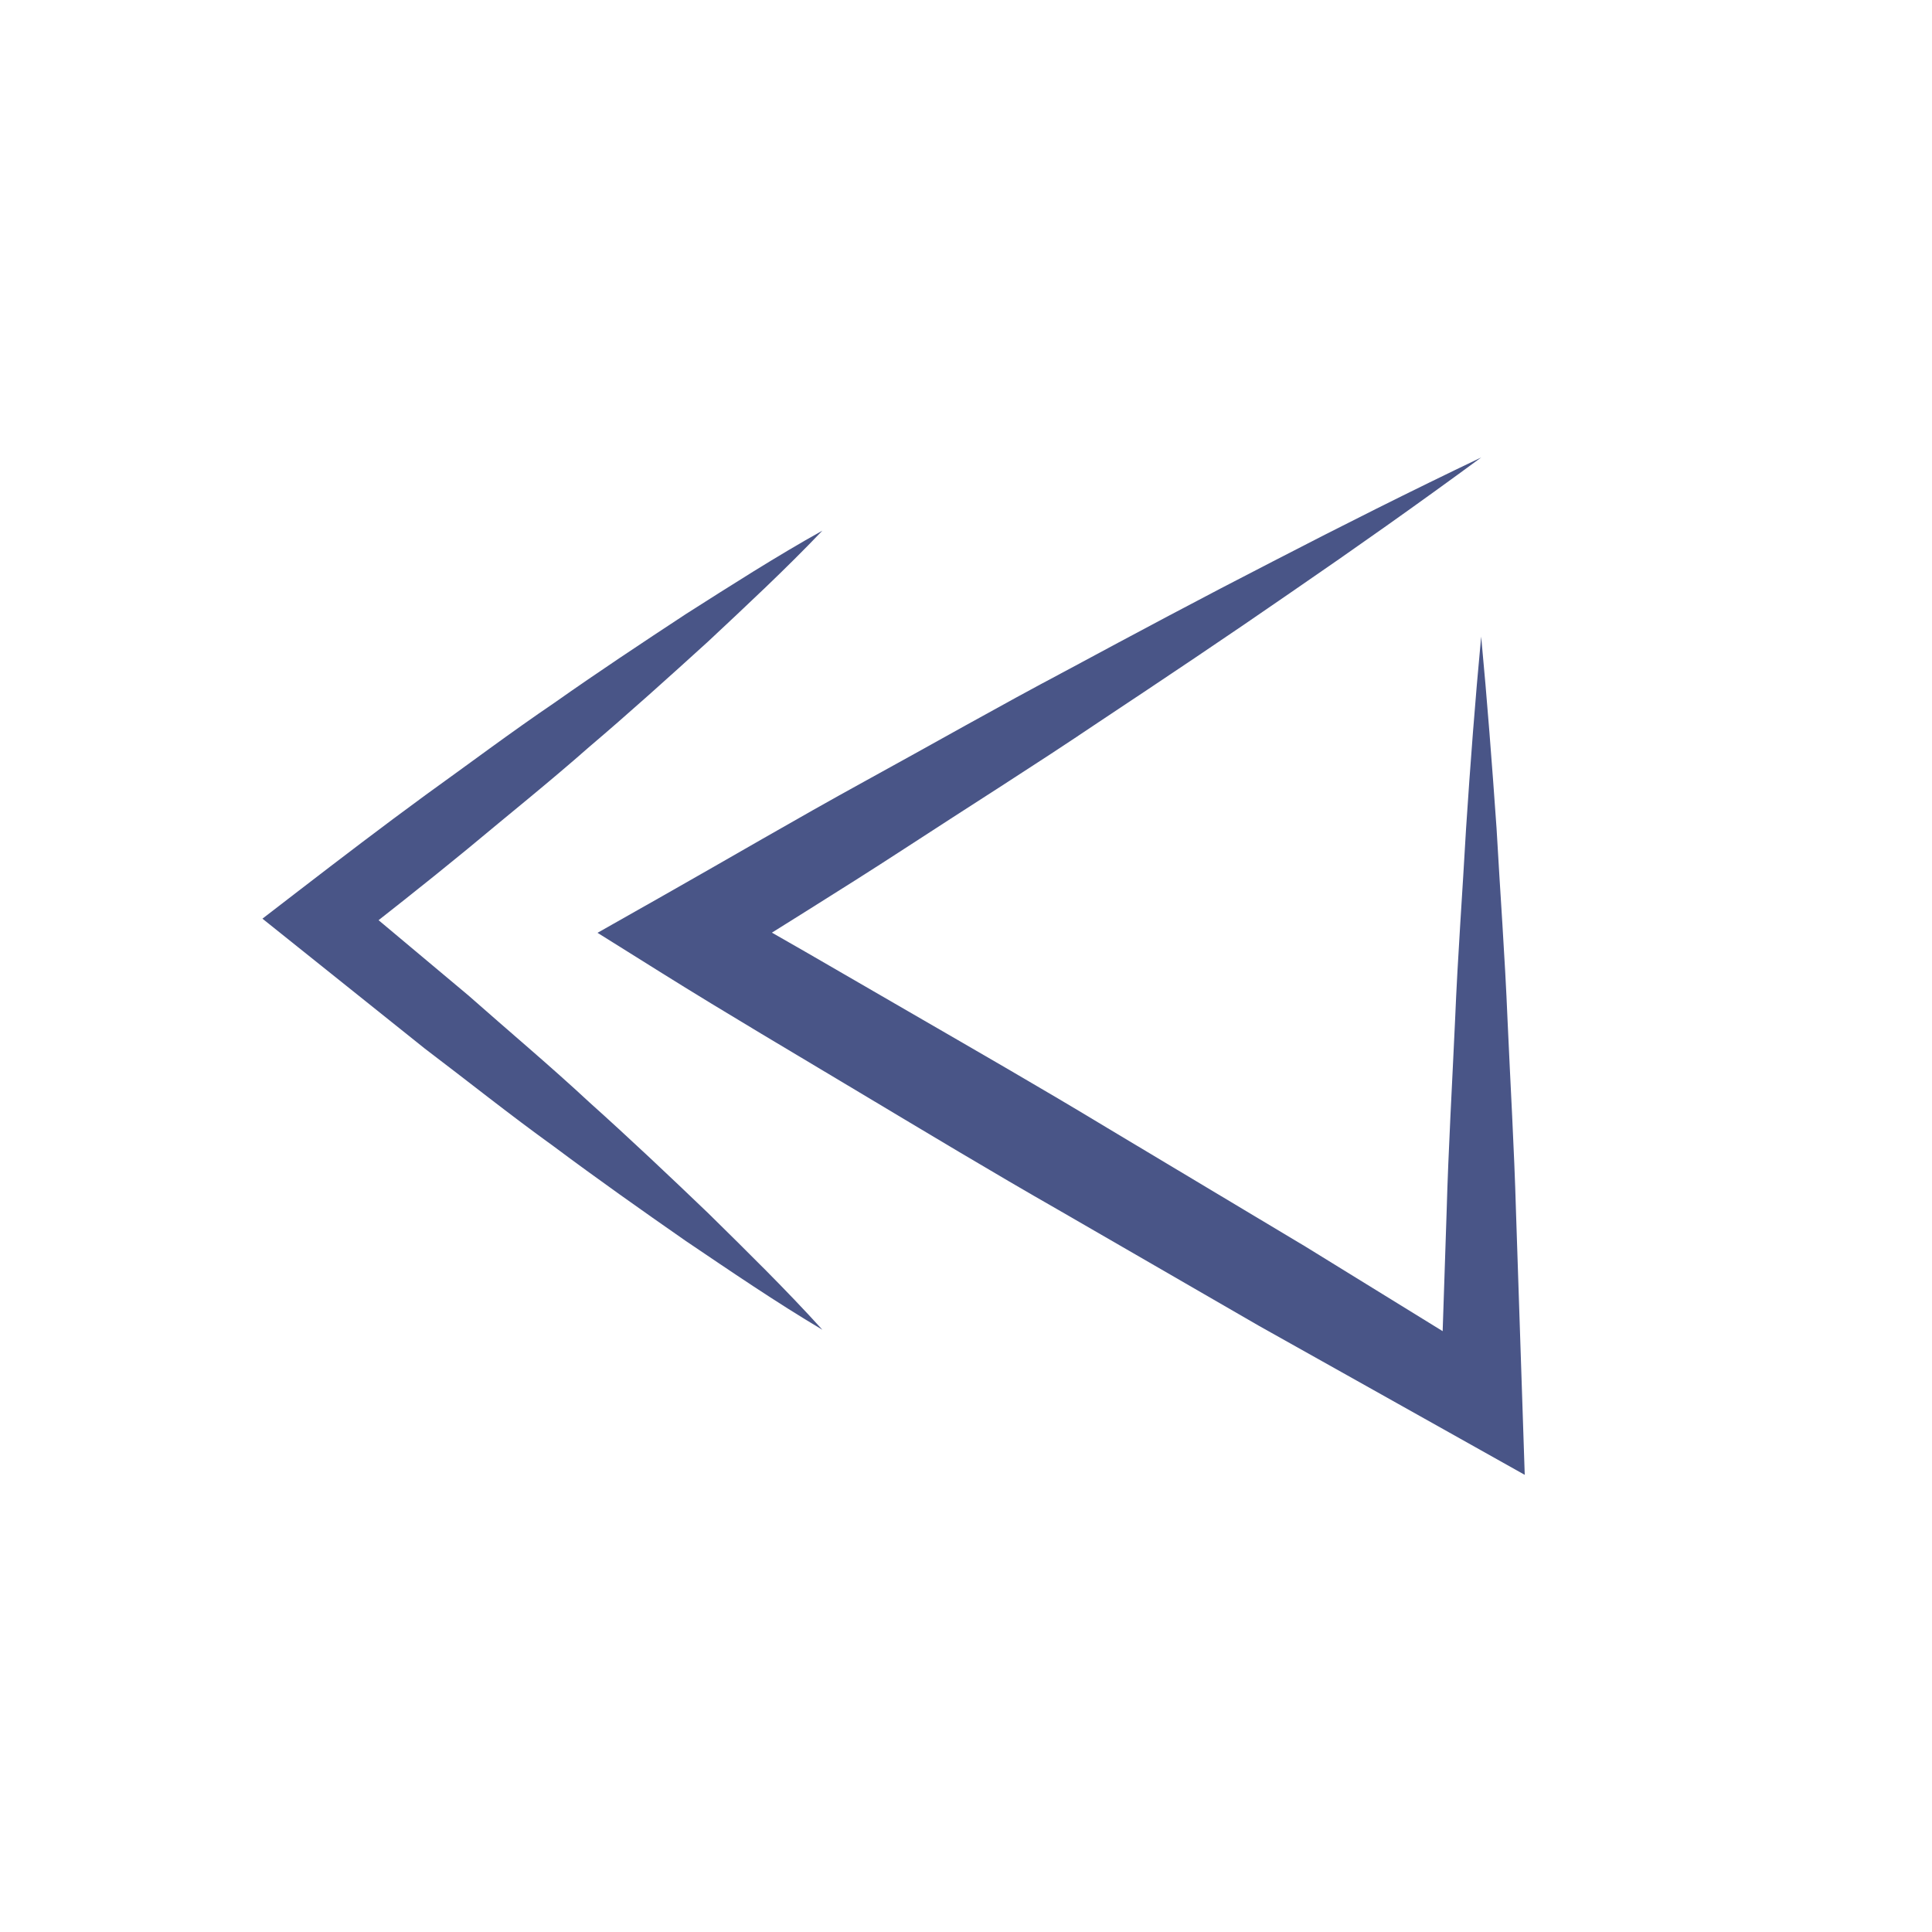
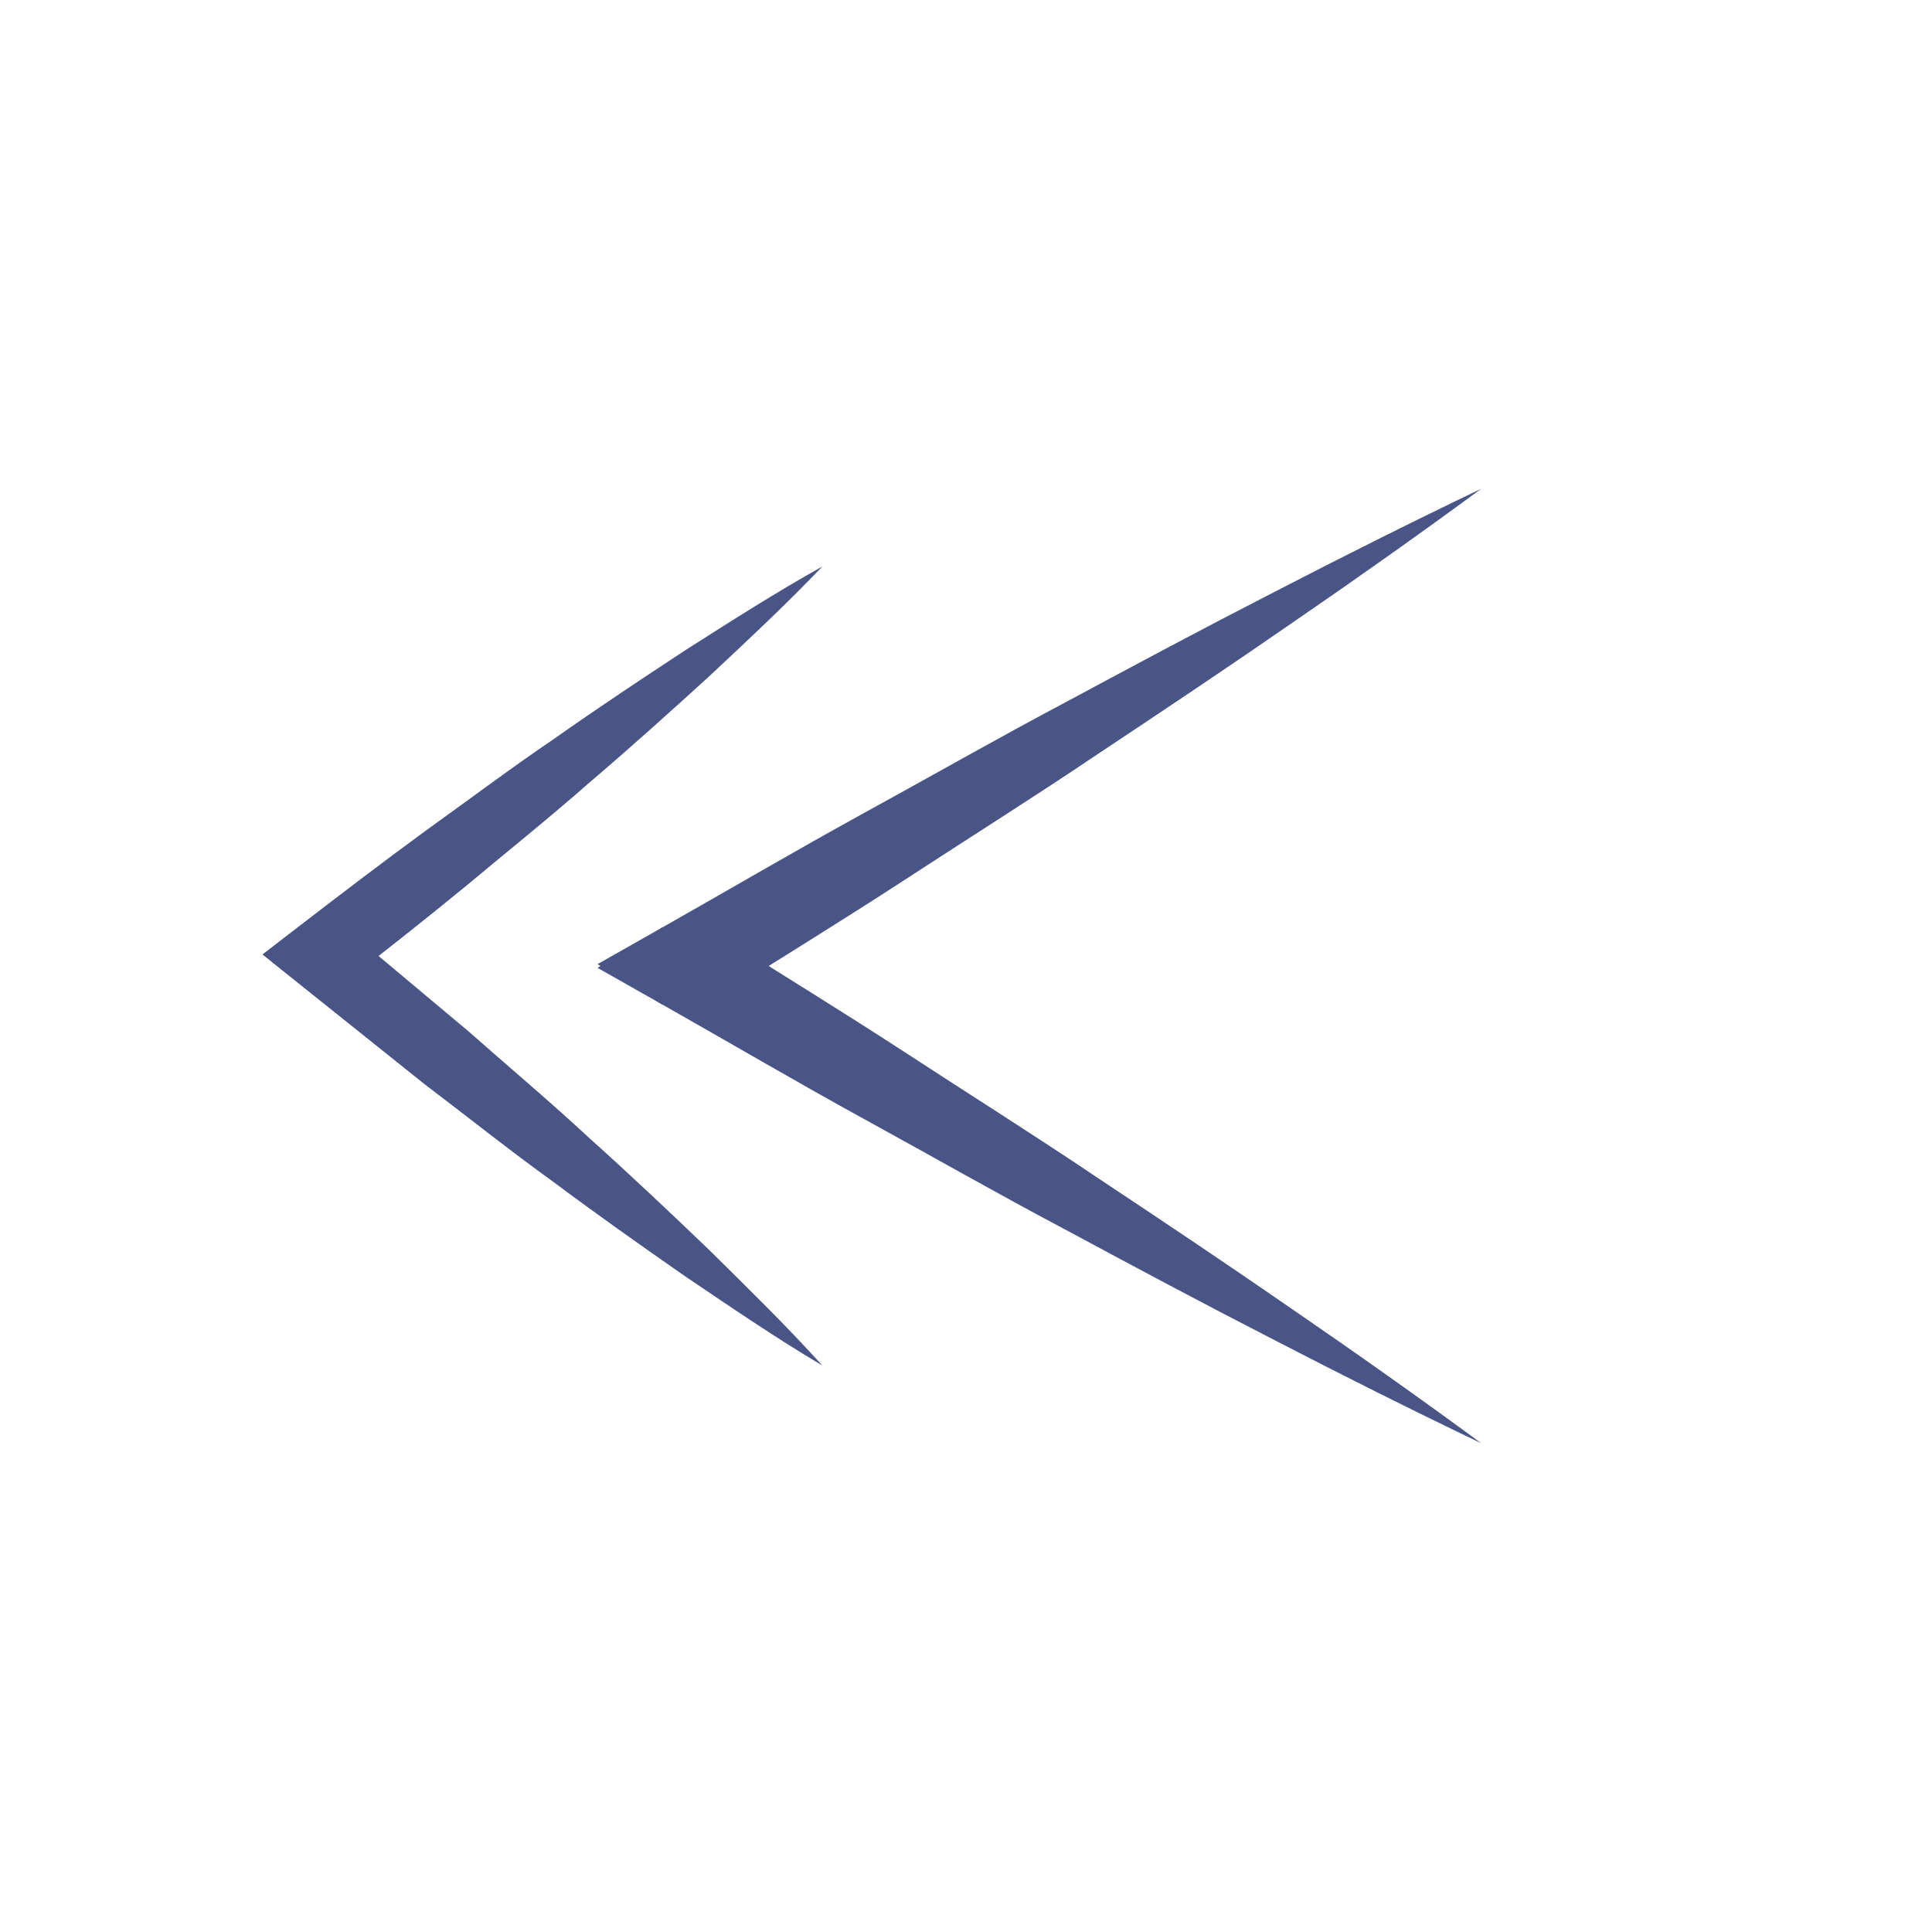
<svg xmlns="http://www.w3.org/2000/svg" version="1.1" id="Layer_1" x="0px" y="0px" width="80px" height="80px" viewBox="0 0 80 80" enable-background="new 0 0 80 80" xml:space="preserve">
  <g>
+     <path fill="#495587" d="M34.054,56.545c-1.942-1.153-3.797-2.422-5.658-3.678c-1.84-1.281-3.671-2.574-5.465-3.914   c-1.818-1.308-3.563-2.705-5.348-4.057l-5.237-4.189l-1.479-1.185l1.509-1.162c1.735-1.335,3.475-2.664,5.242-3.956   c1.779-1.276,3.529-2.593,5.343-3.823c1.791-1.264,3.62-2.477,5.455-3.682c1.855-1.18,3.705-2.365,5.638-3.444   c-1.528,1.602-3.138,3.098-4.742,4.6c-1.625,1.477-3.255,2.946-4.924,4.365c-1.646,1.45-3.355,2.815-5.036,4.221   c-1.692,1.39-3.412,2.743-5.138,4.09l0.031-2.344l5.143,4.309c1.676,1.482,3.39,2.918,5.03,4.443   c1.666,1.494,3.294,3.033,4.914,4.586C30.931,53.301,32.536,54.869,34.054,56.545z" />
+   </g>
+   <g>
    <g>
-       <path fill="#495587" d="M34.054,55.063c-1.942-1.154-3.797-2.422-5.658-3.678c-1.84-1.281-3.671-2.574-5.465-3.914    c-1.818-1.308-3.563-2.705-5.348-4.057l-5.237-4.19l-1.479-1.184l1.509-1.162c1.735-1.335,3.475-2.664,5.242-3.956    c1.779-1.277,3.529-2.593,5.343-3.824c1.791-1.263,3.62-2.476,5.455-3.681c1.855-1.18,3.705-2.365,5.638-3.445    c-1.528,1.602-3.138,3.098-4.742,4.6c-1.625,1.477-3.255,2.946-4.924,4.365c-1.646,1.45-3.355,2.816-5.036,4.221    c-1.692,1.39-3.412,2.743-5.138,4.09l0.031-2.344l5.143,4.309c1.676,1.482,3.39,2.918,5.03,4.443    c1.666,1.494,3.294,3.033,4.914,4.586C30.931,51.818,32.536,53.387,34.054,55.063z" />
+       <g>
+         <path fill="#495587" d="M27.414,41.594l-2.672-1.671l2.66-1.506c2.789-1.579,5.552-3.202,8.363-4.746     c2.813-1.541,5.592-3.13,8.43-4.63c2.824-1.521,5.654-3.032,8.514-4.498c2.854-1.478,5.727-2.918,8.627-4.305     c-2.593,1.907-5.218,3.761-7.863,5.577c-2.641,1.828-5.309,3.61-7.979,5.384c-2.659,1.794-5.375,3.499-8.06,5.252     c-2.688,1.75-5.422,3.421-8.13,5.136" />
+       </g>
    </g>
    <g>
-       <path fill="#495587" d="M61.332,26.363c0.25,2.646,0.451,5.29,0.637,7.935c0.148,2.646,0.346,5.29,0.455,7.935    c0.117,2.646,0.275,5.291,0.35,7.938l0.264,7.938l0.098,2.961l-2.662-1.493l-8.35-4.681l-8.283-4.787    c-2.771-1.582-5.5-3.229-8.237-4.865c-2.735-1.641-5.485-3.256-8.19-4.947l-2.672-1.671l2.66-1.506    c2.789-1.579,5.552-3.202,8.363-4.746c2.813-1.541,5.593-3.13,8.431-4.63c2.824-1.521,5.654-3.032,8.513-4.498    c2.853-1.478,5.726-2.918,8.627-4.305c-2.593,1.907-5.218,3.761-7.864,5.577c-2.64,1.828-5.308,3.611-7.979,5.384    c-2.659,1.794-5.375,3.499-8.06,5.252c-2.688,1.75-5.422,3.421-8.13,5.136l-0.013-3.177c2.792,1.542,5.54,3.162,8.302,4.755    c2.76,1.599,5.526,3.184,8.256,4.836l8.209,4.915l8.146,5.021l-2.565,1.469l0.264-7.937c0.074-2.646,0.23-5.29,0.35-7.935    c0.109-2.646,0.307-5.292,0.455-7.937C60.881,31.652,61.082,29.009,61.332,26.363z" />
+       <path fill="#495587" d="M29.303,38.413c2.709,1.715,5.442,3.386,8.131,5.136c2.685,1.754,5.4,3.459,8.06,5.252    c2.671,1.773,5.339,3.557,7.979,5.385c2.646,1.815,5.271,3.67,7.863,5.576c-2.9-1.387-5.773-2.826-8.627-4.305    c-2.859-1.466-5.689-2.977-8.514-4.498c-2.838-1.5-5.617-3.089-8.43-4.63c-2.812-1.544-5.574-3.167-8.363-4.746l-2.66-1.506    l2.672-1.671" />
    </g>
  </g>
</svg>
